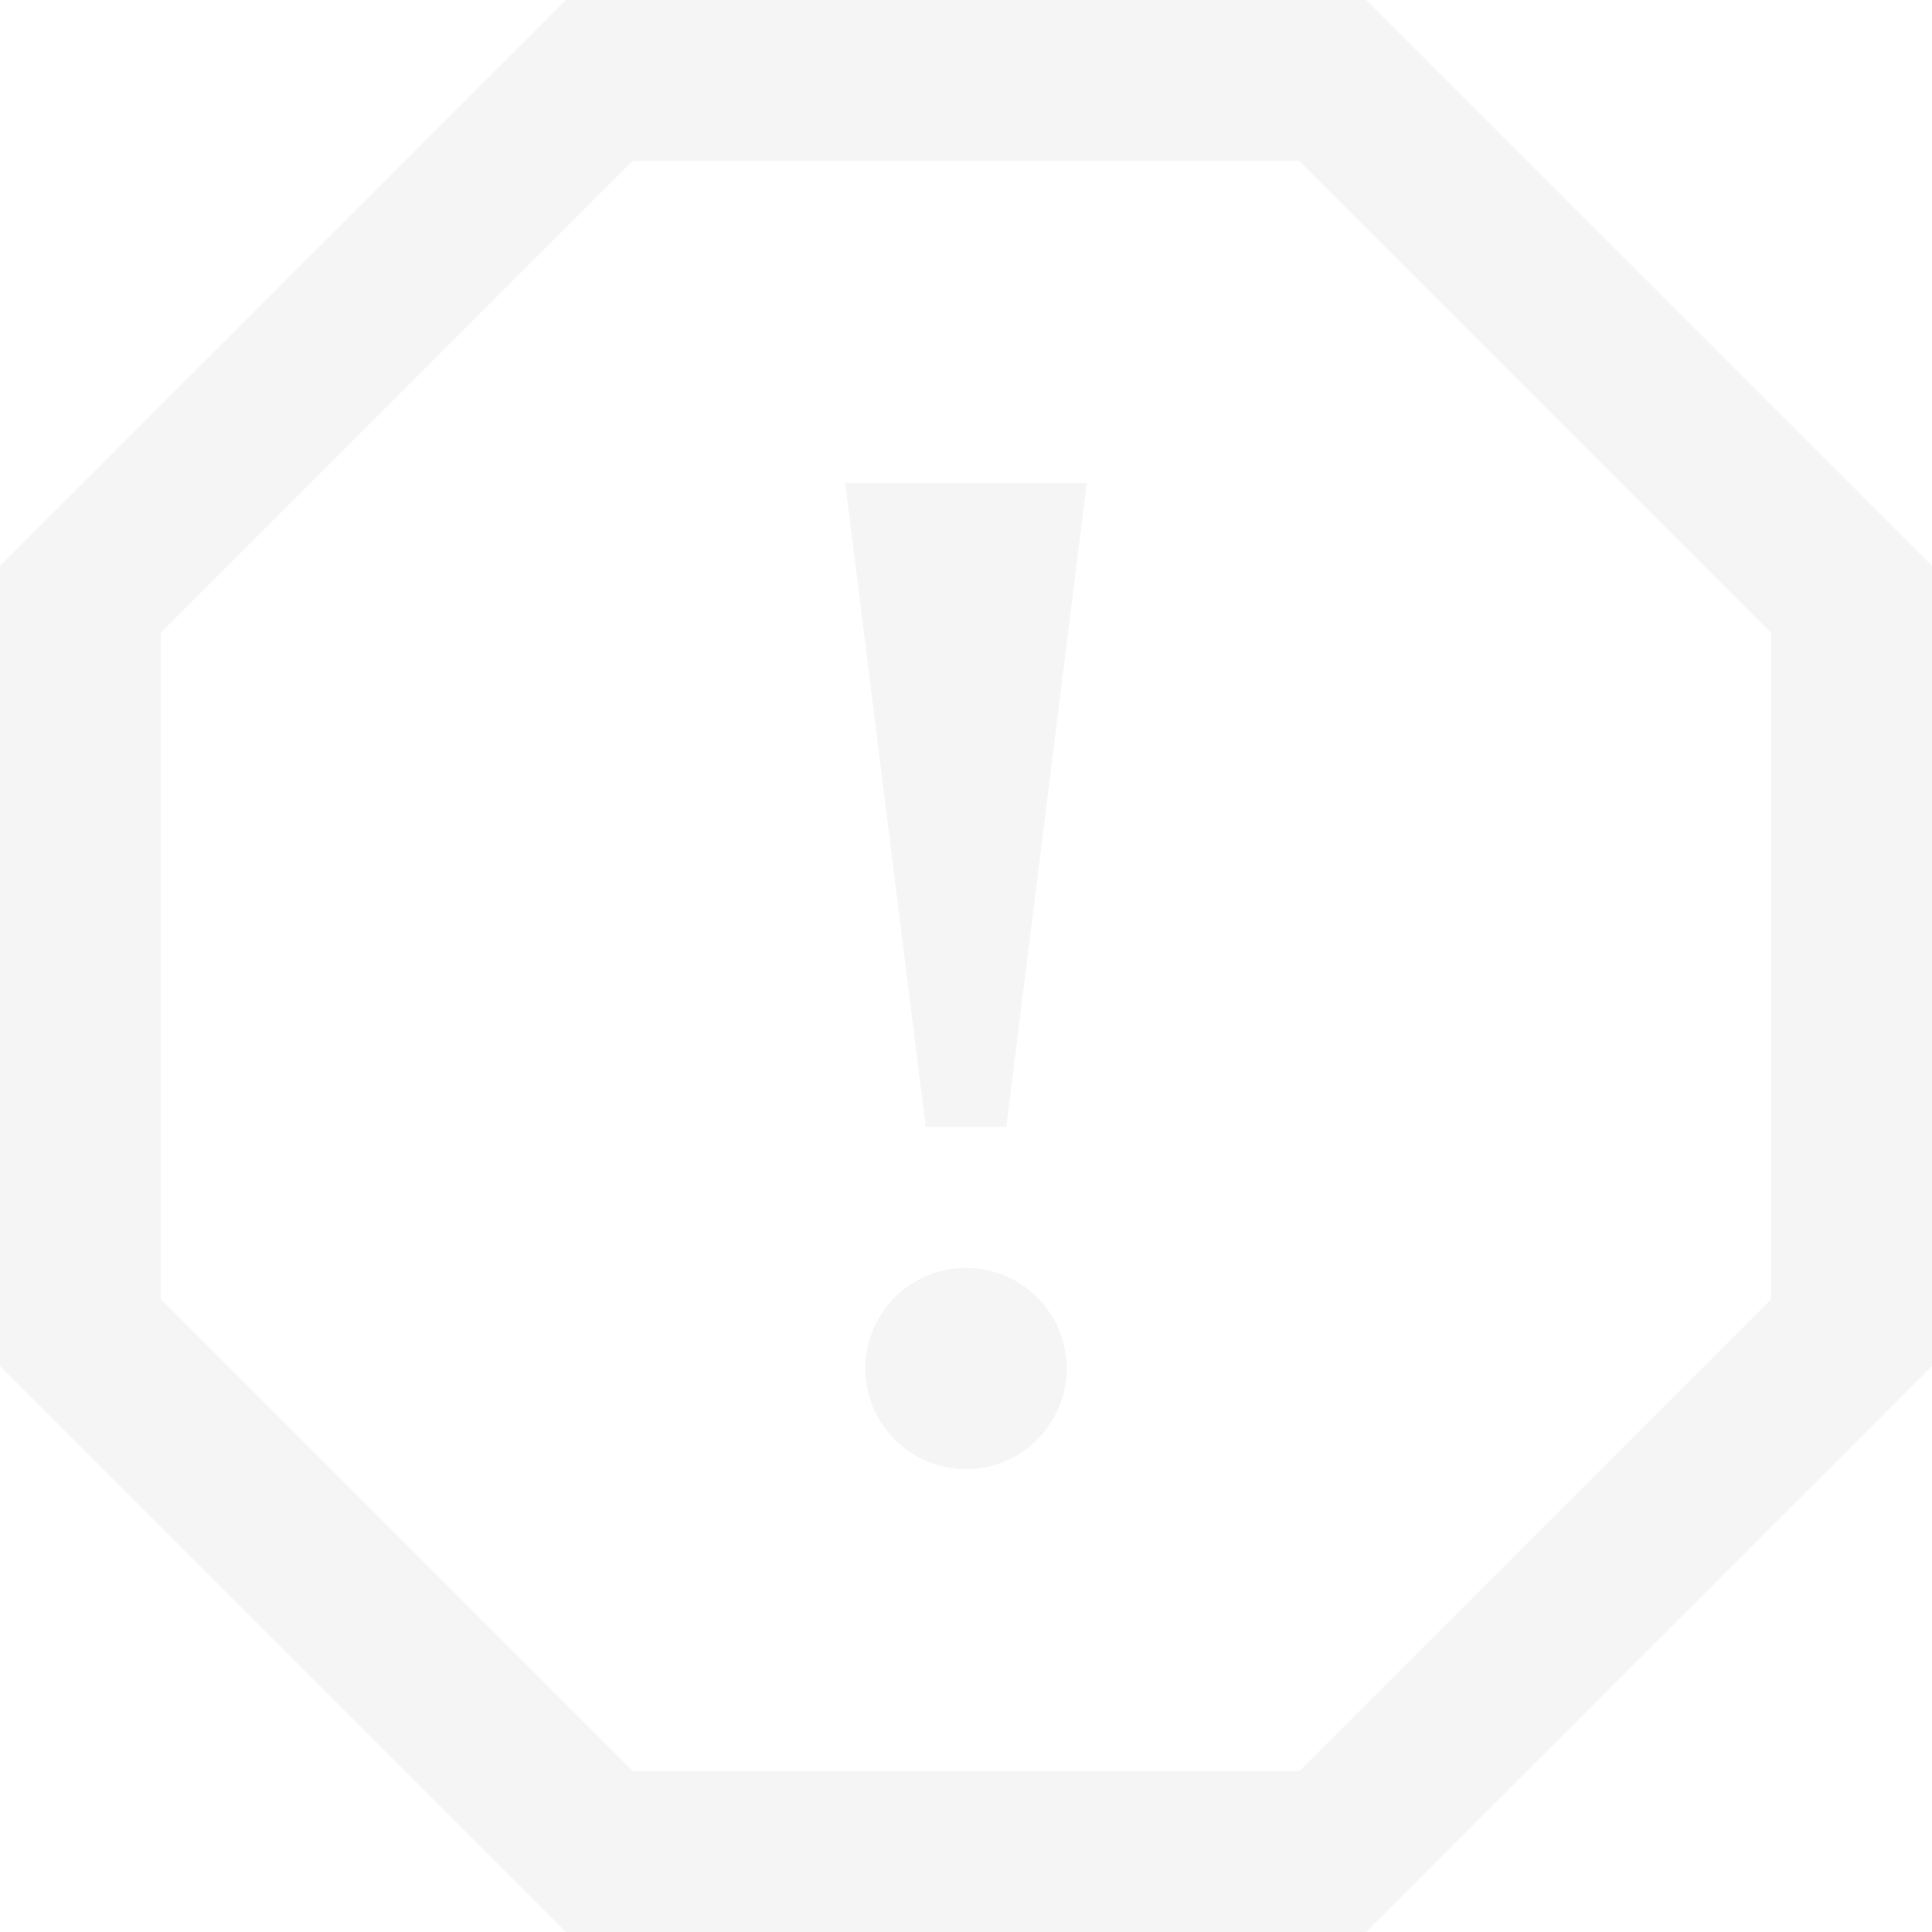
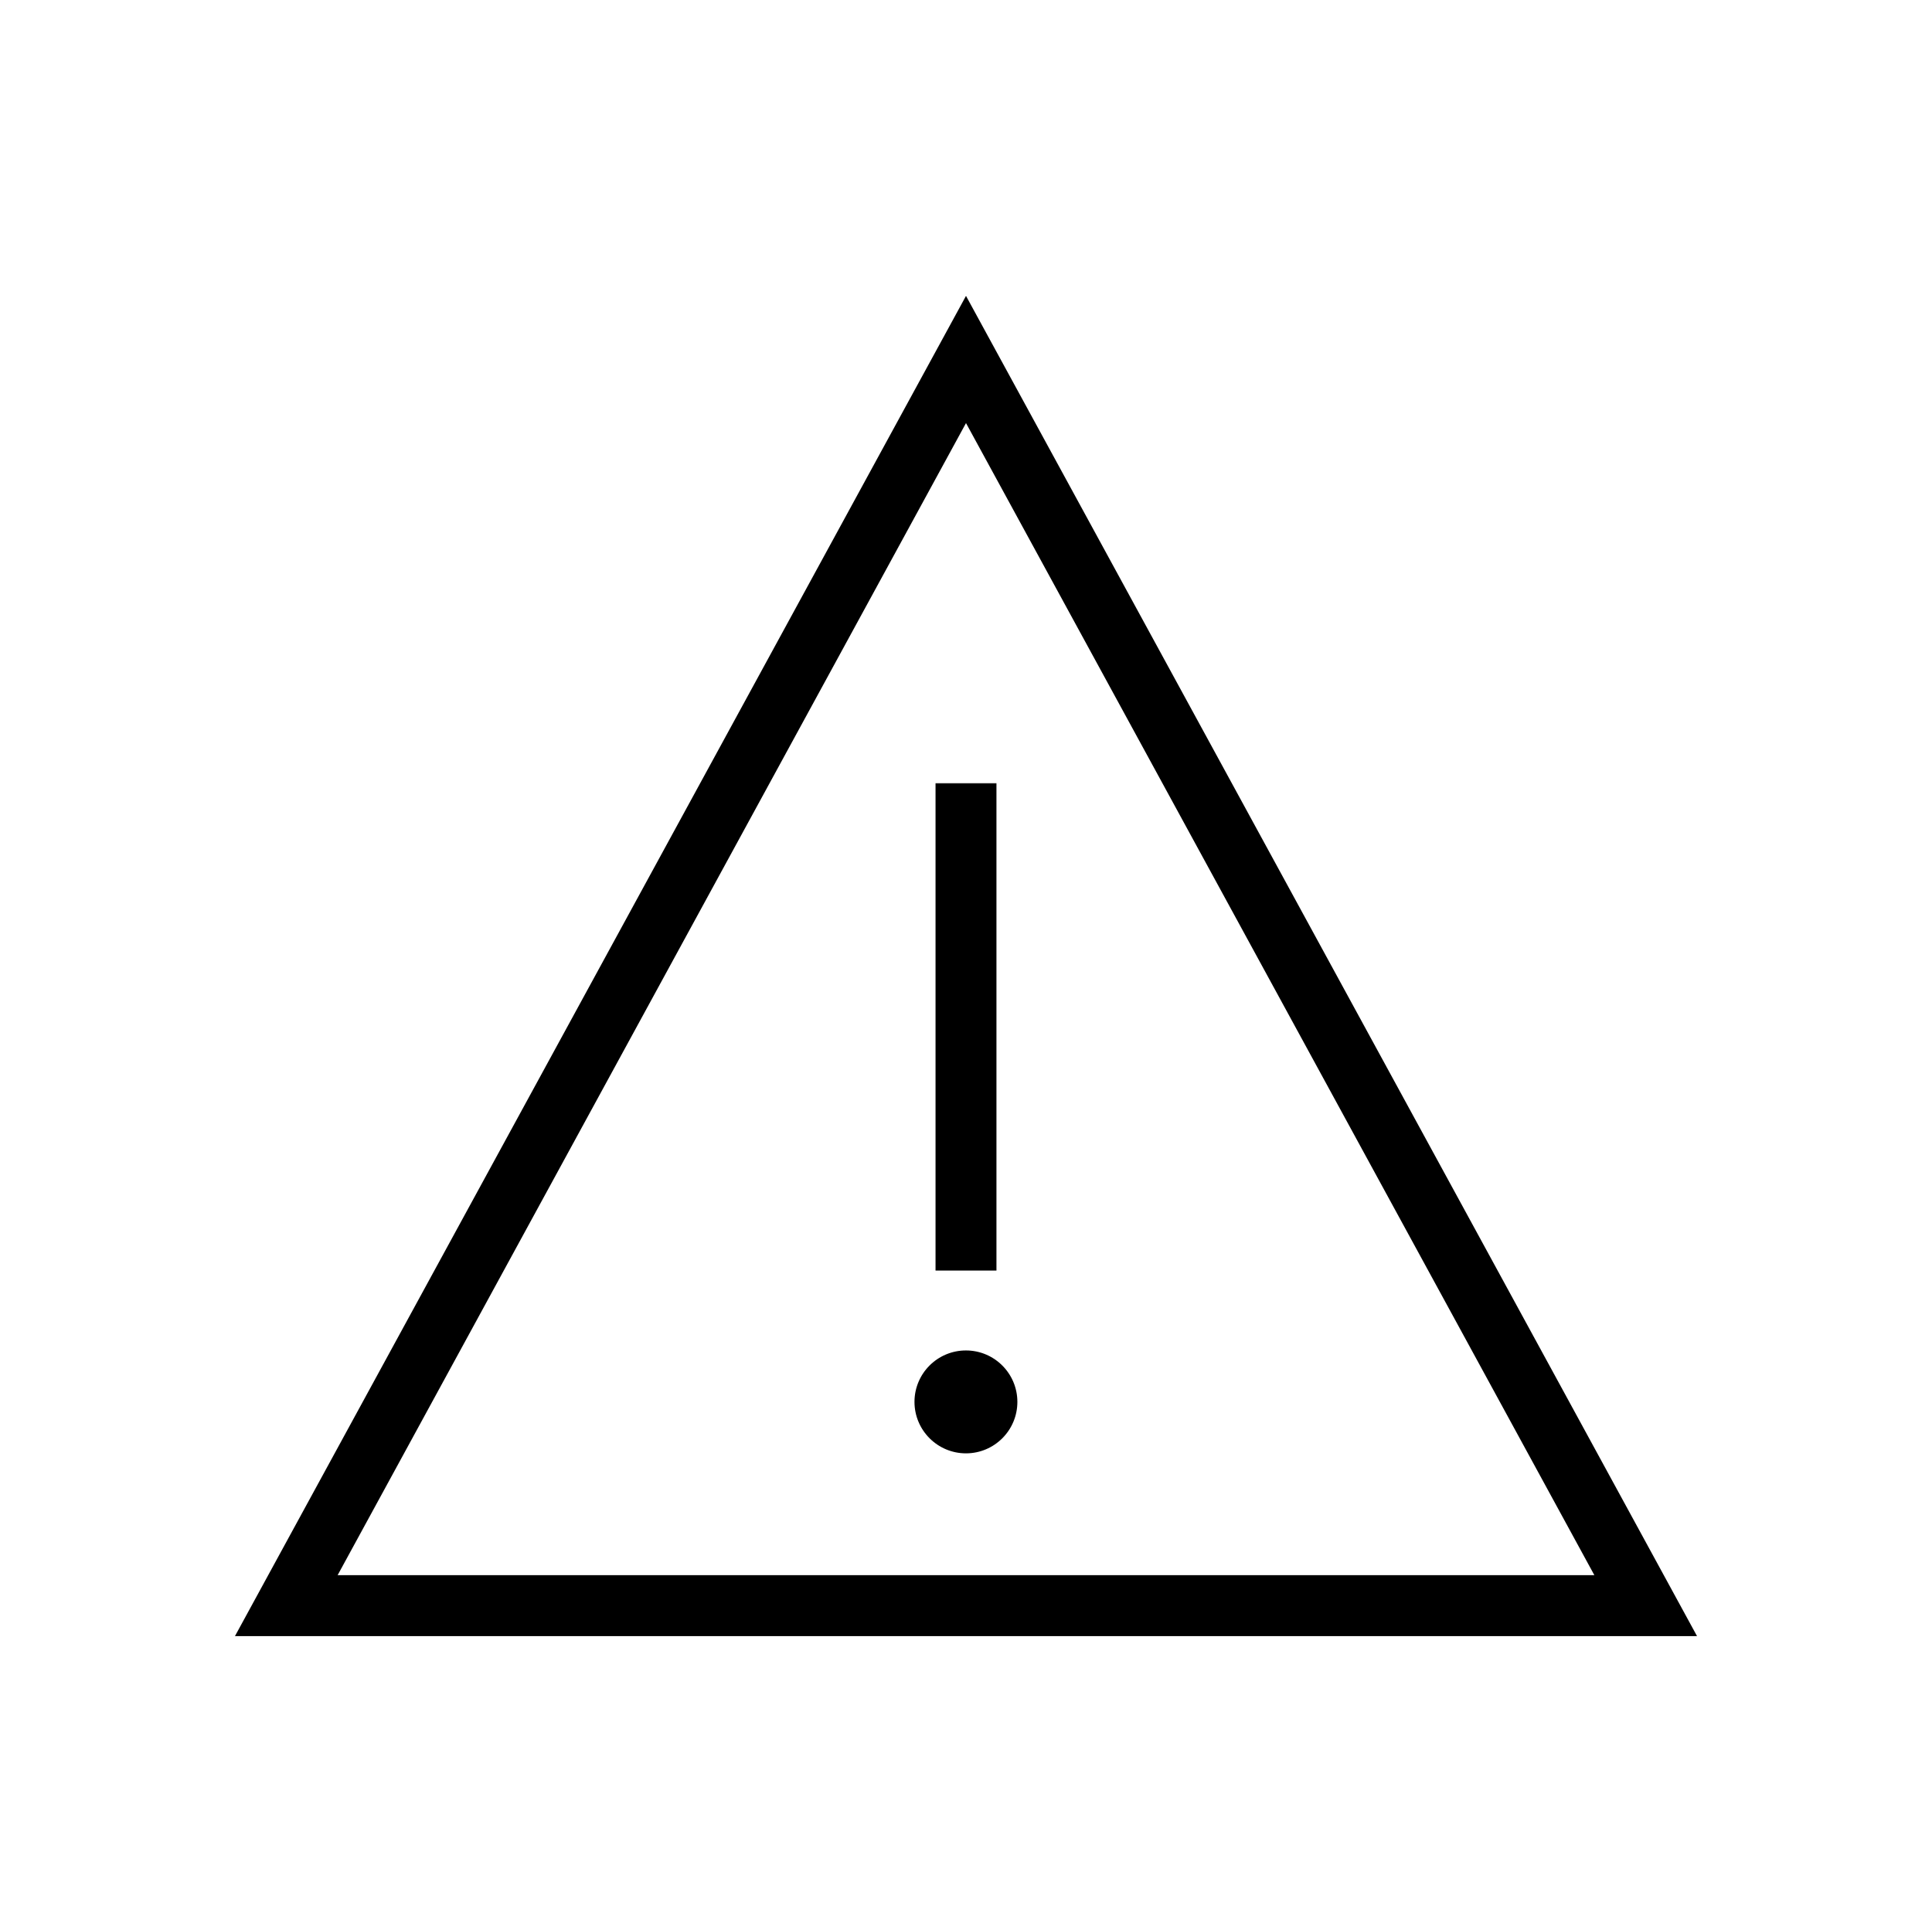
- <svg xmlns="http://www.w3.org/2000/svg" width="400" height="400" viewBox="0 0 400 400">
+ <svg xmlns="http://www.w3.org/2000/svg" width="135" height="135" viewBox="0 0 135 135">
  <defs>
-     <clipPath id="clip-Custom_Size_1">
-       <rect width="400" height="400" />
+     <clipPath id="b">
+       <rect width="135" height="135" />
    </clipPath>
  </defs>
-   <g id="Custom_Size_1" data-name="Custom Size – 1" clip-path="url(#clip-Custom_Size_1)">
-     <path id="errorLogoDark" d="M269.05,33.333l97.617,97.633V269.033L269.05,366.667H130.95L33.333,269.033V130.967L130.95,33.333ZM282.85,0H117.15L0,117.15V282.833L117.15,400H282.833L400,282.85V117.15L282.85,0ZM175,100h50L208.333,233.333H191.667Zm25,204.167a20.833,20.833,0,1,1,20.833-20.833A20.841,20.841,0,0,1,200,304.167Z" transform="translate(0)" fill="#f5f5f5" opacity="0.999" />
+   <g id="a" clip-path="url(#b)">
+     <path d="M102.163,94.65H0L51.082,1ZM7.173,90.393H94.99L51.082,9.888Zm43.909-8.514a3.595,3.595,0,1,0-3.6-3.6A3.6,3.6,0,0,0,51.082,81.879ZM53.21,35.054V69.109H48.953V35.054Z" transform="translate(16.418 19.675)" fill-rule="evenodd" />
  </g>
</svg>
